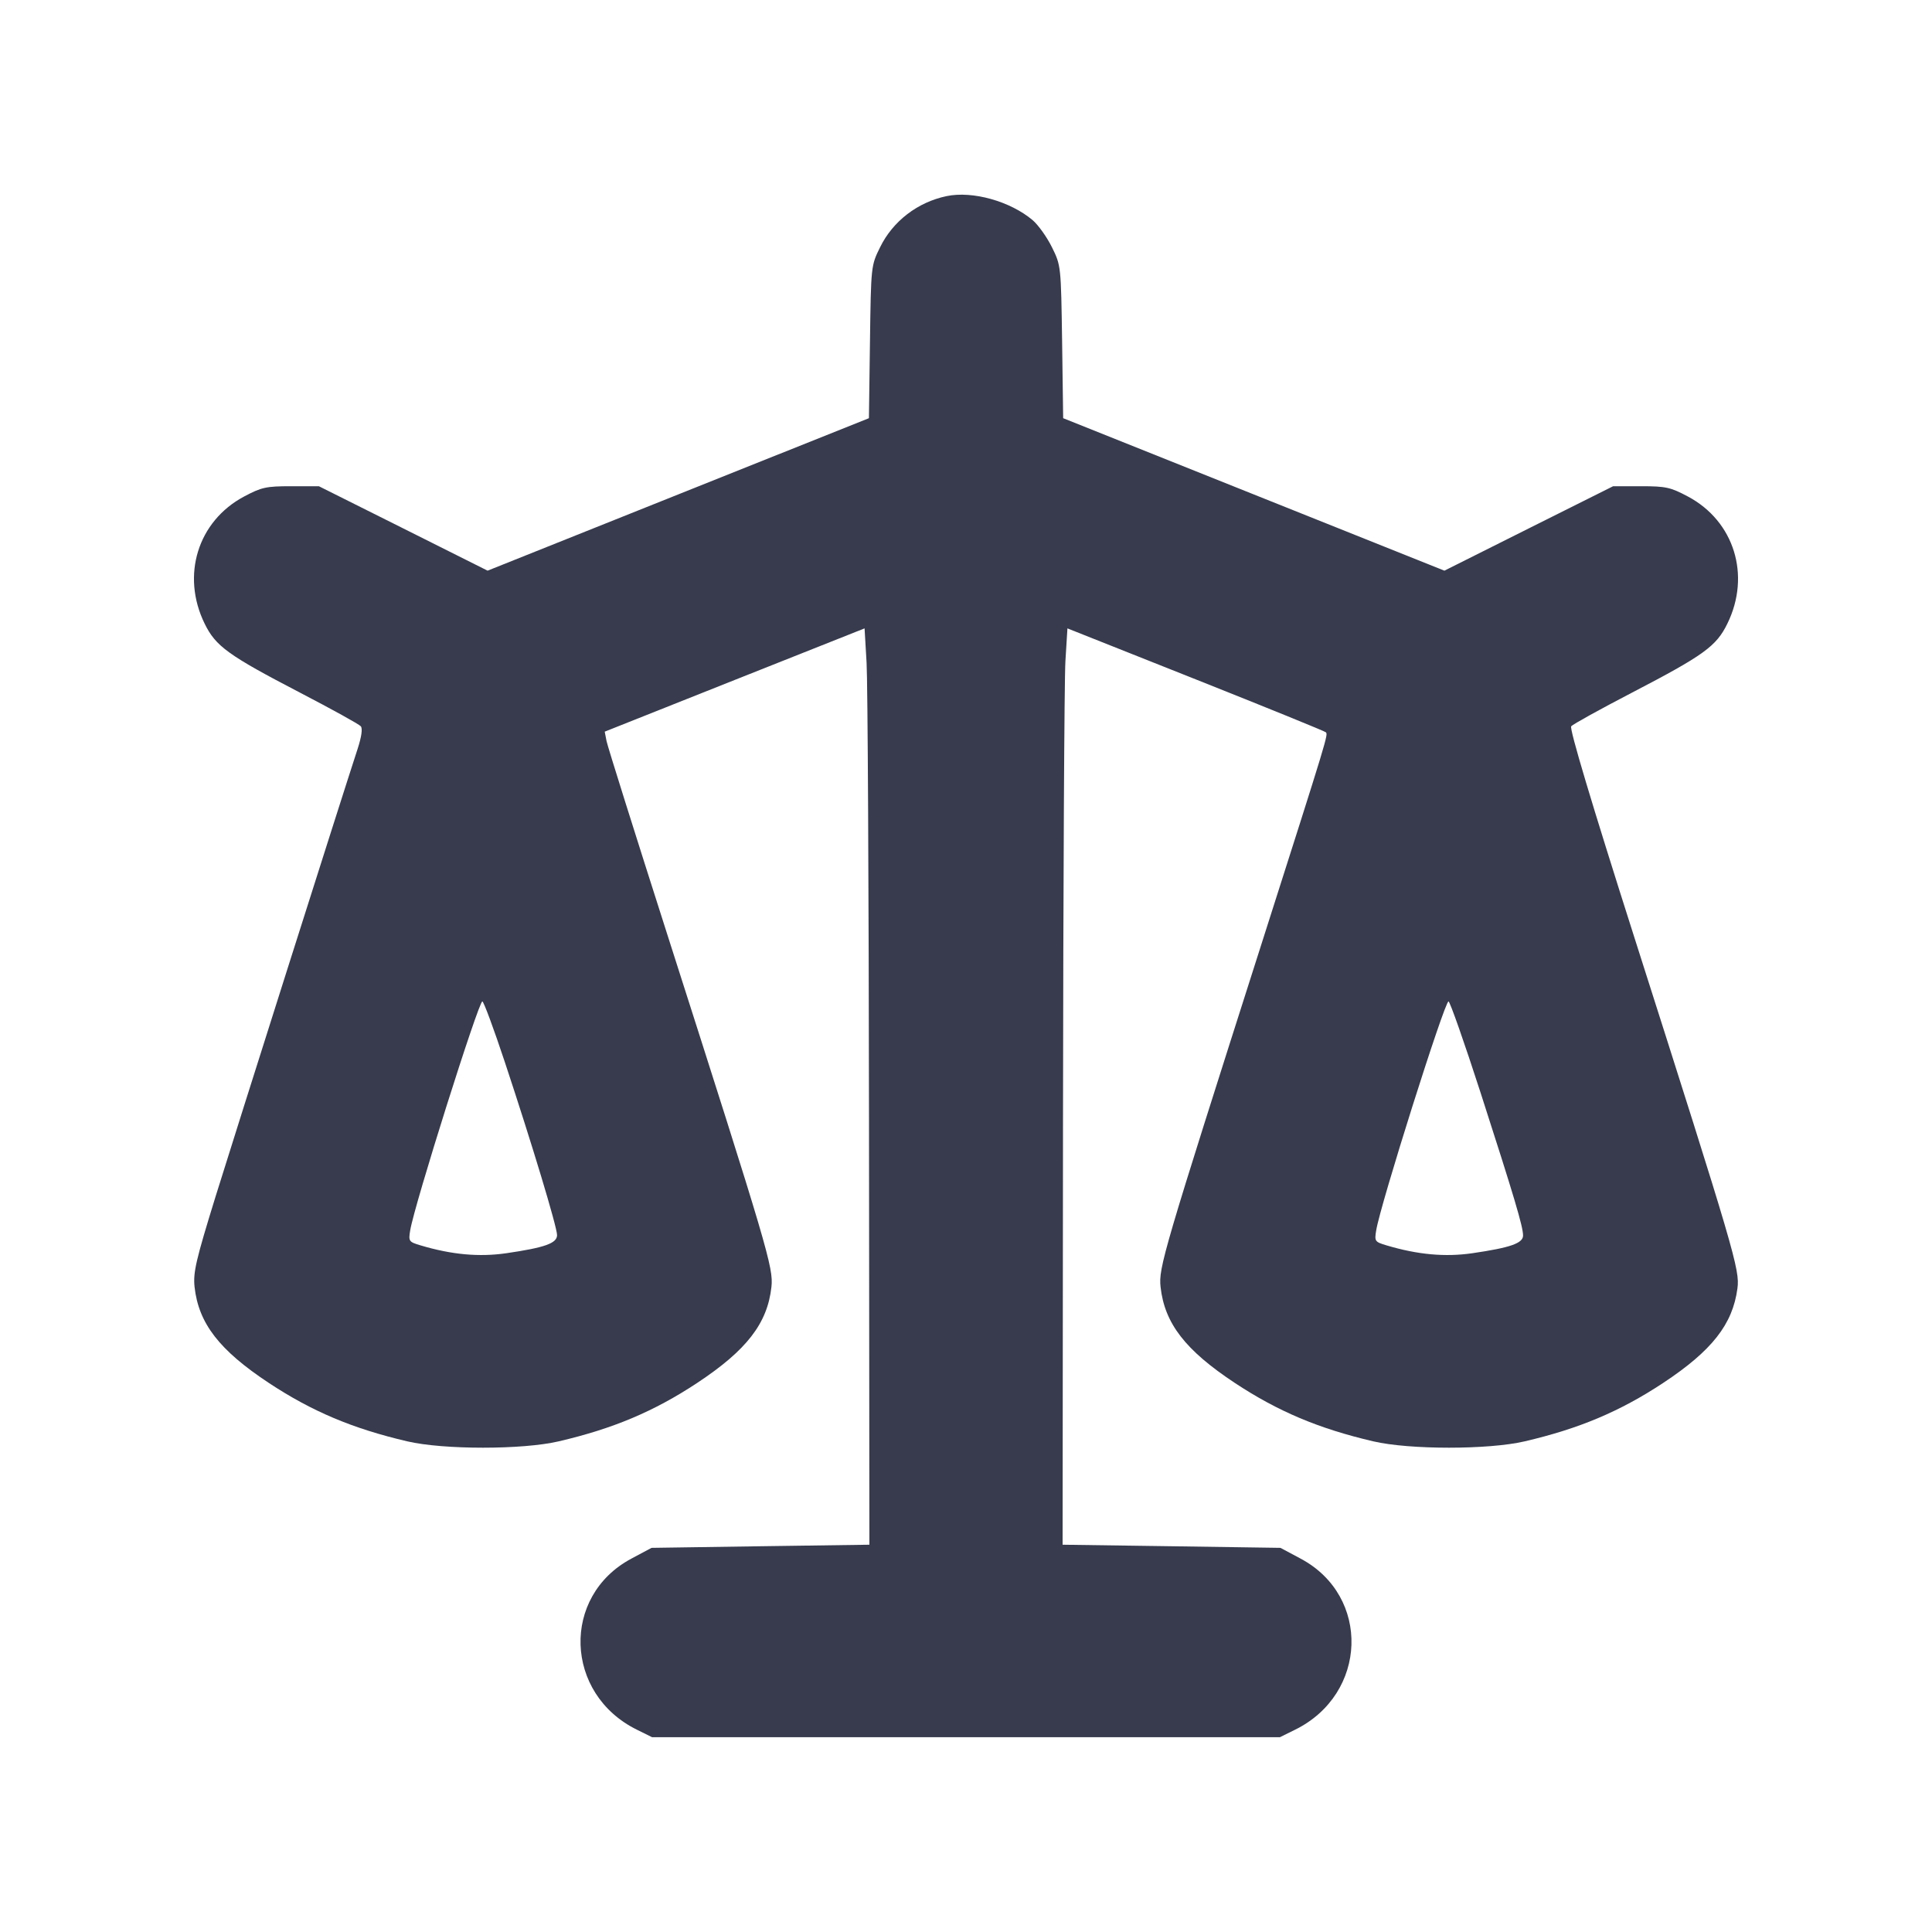
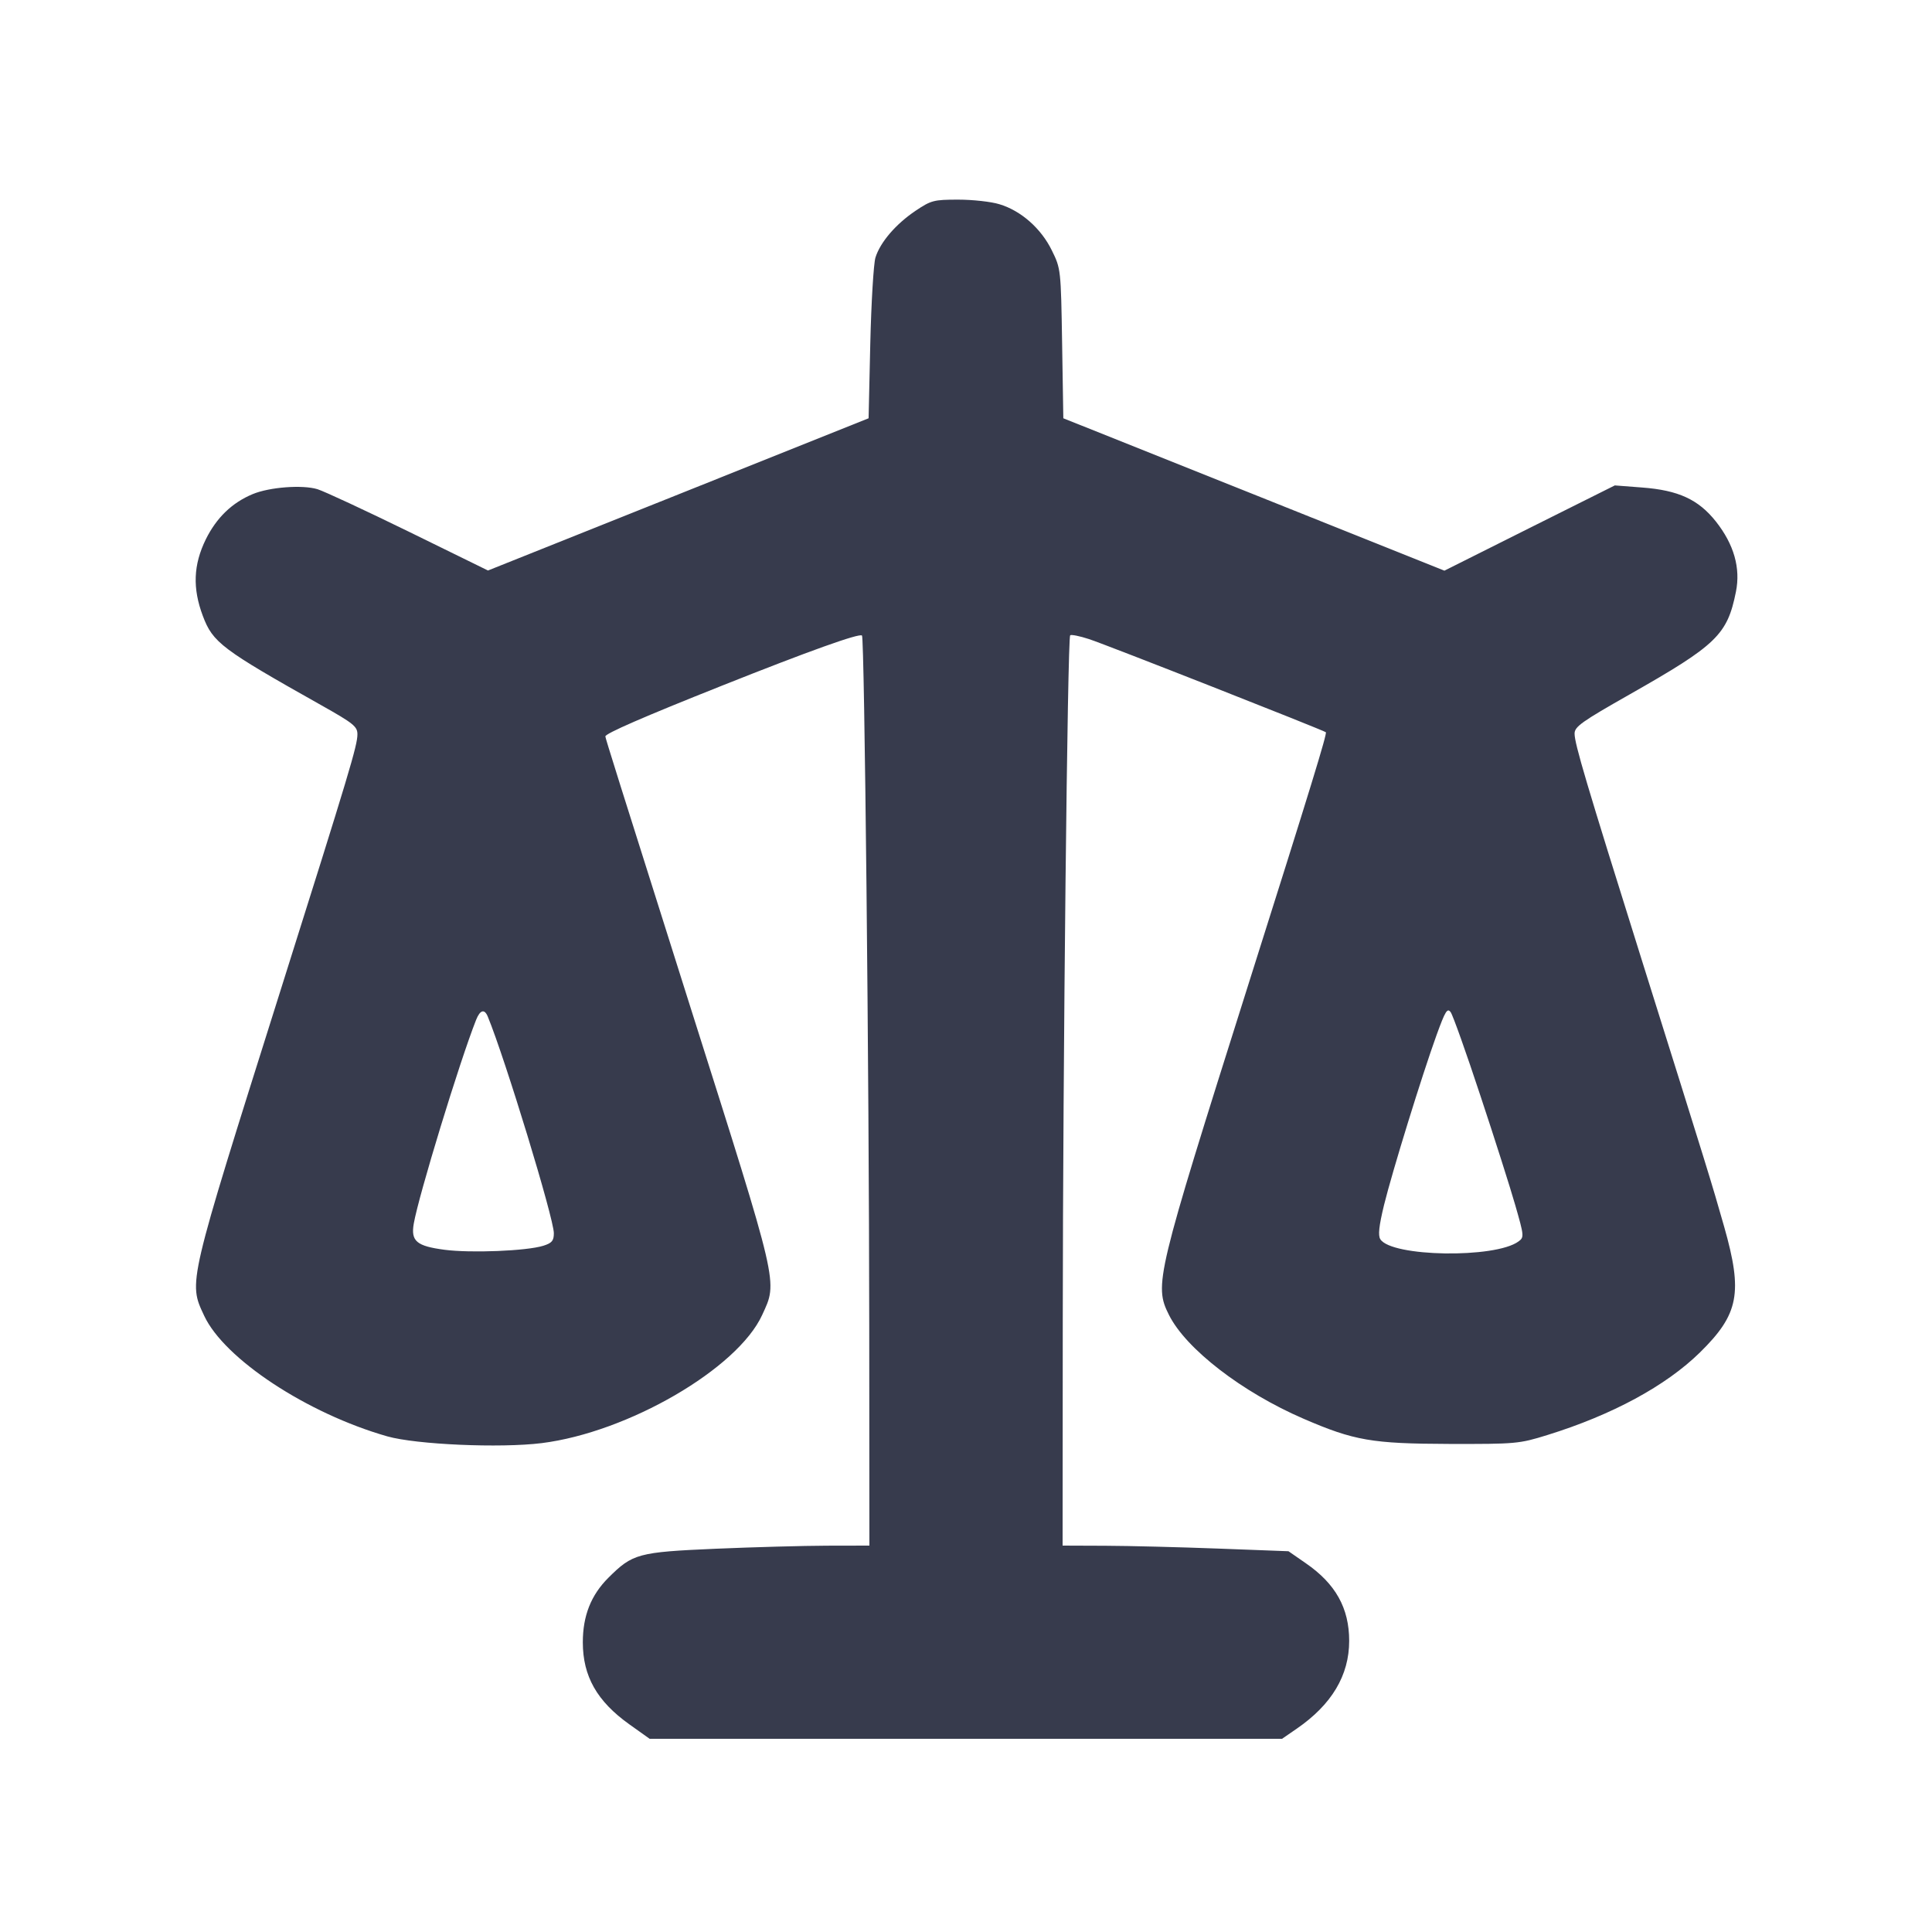
<svg xmlns="http://www.w3.org/2000/svg" width="24" height="24" viewBox="0 0 24 24" fill="none">
-   <path d="M11.760 2.436 C 11.399 2.511,11.091 2.748,10.933 3.071 C 10.820 3.300,10.820 3.302,10.807 4.247 L 10.794 5.195 8.425 6.142 L 6.057 7.089 5.009 6.564 L 3.961 6.040 3.616 6.040 C 3.305 6.040,3.248 6.053,3.032 6.168 C 2.457 6.474,2.248 7.147,2.542 7.747 C 2.679 8.028,2.834 8.140,3.732 8.607 C 4.124 8.811,4.461 8.997,4.482 9.022 C 4.506 9.051,4.491 9.153,4.442 9.304 C 4.234 9.940,2.930 14.052,2.679 14.860 C 2.432 15.659,2.398 15.807,2.417 15.987 C 2.467 16.440,2.725 16.773,3.339 17.179 C 3.875 17.533,4.382 17.747,5.060 17.905 C 5.509 18.010,6.491 18.010,6.940 17.905 C 7.618 17.747,8.125 17.533,8.661 17.179 C 9.275 16.773,9.533 16.440,9.583 15.987 C 9.609 15.749,9.541 15.520,8.297 11.632 C 7.891 10.363,7.548 9.272,7.535 9.207 L 7.512 9.089 9.126 8.447 L 10.740 7.806 10.765 8.233 C 10.779 8.468,10.792 11.029,10.795 13.924 L 10.800 19.189 9.447 19.208 L 8.094 19.228 7.843 19.362 C 6.970 19.827,7.010 21.043,7.912 21.487 L 8.100 21.580 12.000 21.580 L 15.900 21.580 16.088 21.487 C 16.990 21.043,17.030 19.827,16.157 19.362 L 15.906 19.228 14.553 19.208 L 13.200 19.189 13.205 13.904 C 13.208 10.998,13.221 8.437,13.235 8.213 L 13.260 7.806 14.853 8.439 C 15.729 8.787,16.456 9.083,16.469 9.096 C 16.500 9.127,16.506 9.109,15.679 11.700 C 14.447 15.560,14.391 15.750,14.417 15.987 C 14.467 16.440,14.725 16.773,15.339 17.179 C 15.875 17.533,16.382 17.747,17.060 17.905 C 17.509 18.010,18.491 18.010,18.940 17.905 C 19.618 17.747,20.125 17.533,20.661 17.179 C 21.266 16.779,21.524 16.451,21.583 16.005 C 21.614 15.774,21.551 15.560,20.302 11.643 C 19.769 9.971,19.494 9.051,19.518 9.022 C 19.539 8.997,19.876 8.811,20.268 8.607 C 21.166 8.140,21.321 8.028,21.458 7.747 C 21.752 7.147,21.543 6.474,20.968 6.168 C 20.752 6.053,20.695 6.040,20.384 6.040 L 20.039 6.040 18.991 6.564 L 17.943 7.089 15.575 6.142 L 13.207 5.195 13.194 4.248 C 13.180 3.303,13.180 3.299,13.068 3.072 C 13.006 2.946,12.898 2.795,12.828 2.735 C 12.550 2.500,12.082 2.369,11.760 2.436 M6.270 13.190 C 6.609 14.212,6.920 15.242,6.920 15.343 C 6.920 15.444,6.769 15.498,6.290 15.568 C 5.951 15.617,5.612 15.586,5.226 15.471 C 5.078 15.427,5.073 15.420,5.096 15.282 C 5.147 14.970,5.945 12.440,5.992 12.440 C 6.008 12.440,6.133 12.777,6.270 13.190 M18.391 13.570 C 18.810 14.869,18.920 15.237,18.920 15.348 C 18.920 15.444,18.762 15.499,18.290 15.568 C 17.951 15.617,17.612 15.586,17.226 15.471 C 17.078 15.427,17.073 15.420,17.096 15.282 C 17.148 14.962,17.945 12.440,17.994 12.440 C 18.011 12.440,18.190 12.948,18.391 13.570 " fill="#373B4D" stroke="none" fill-rule="evenodd" />
+   <path d="M11.374 2.618 C 11.127 2.784,10.934 3.010,10.875 3.200 C 10.852 3.277,10.823 3.758,10.811 4.268 L 10.790 5.196 8.426 6.142 L 6.062 7.087 5.081 6.606 C 4.541 6.342,4.030 6.104,3.944 6.077 C 3.756 6.020,3.348 6.051,3.139 6.138 C 2.882 6.245,2.690 6.431,2.557 6.699 C 2.402 7.015,2.390 7.307,2.520 7.652 C 2.644 7.982,2.754 8.065,3.990 8.760 C 4.390 8.985,4.440 9.025,4.440 9.121 C 4.440 9.261,4.345 9.577,3.477 12.328 C 2.326 15.978,2.339 15.921,2.536 16.344 C 2.786 16.881,3.816 17.559,4.811 17.843 C 5.172 17.945,6.211 17.991,6.729 17.927 C 7.801 17.793,9.162 17.003,9.468 16.335 C 9.662 15.911,9.686 16.013,8.573 12.500 C 7.674 9.658,7.520 9.169,7.520 9.148 C 7.520 9.112,7.990 8.907,8.965 8.519 C 10.050 8.087,10.676 7.863,10.708 7.895 C 10.739 7.925,10.796 13.348,10.798 16.470 L 10.800 19.200 10.270 19.201 C 9.979 19.202,9.358 19.219,8.890 19.239 C 7.927 19.281,7.859 19.299,7.557 19.600 C 7.342 19.815,7.240 20.071,7.240 20.401 C 7.240 20.823,7.416 21.133,7.816 21.419 L 8.070 21.600 11.998 21.600 L 15.926 21.600 16.109 21.474 C 16.543 21.175,16.760 20.812,16.760 20.384 C 16.760 19.976,16.591 19.674,16.221 19.419 L 16.006 19.270 15.133 19.237 C 14.653 19.219,14.022 19.203,13.730 19.202 L 13.200 19.200 13.202 16.410 C 13.204 13.195,13.261 7.925,13.294 7.892 C 13.307 7.880,13.412 7.901,13.528 7.939 C 13.739 8.007,16.446 9.073,16.470 9.096 C 16.487 9.114,16.289 9.761,15.498 12.260 C 14.359 15.864,14.335 15.962,14.521 16.334 C 14.732 16.756,15.429 17.294,16.193 17.624 C 16.822 17.896,17.043 17.934,18.000 17.937 C 18.832 17.939,18.872 17.935,19.220 17.827 C 20.027 17.577,20.694 17.216,21.118 16.800 C 21.601 16.325,21.652 16.061,21.418 15.238 C 21.264 14.696,21.220 14.554,20.394 11.923 C 19.703 9.720,19.560 9.239,19.560 9.113 C 19.560 9.027,19.647 8.965,20.250 8.623 C 21.326 8.012,21.457 7.885,21.564 7.353 C 21.624 7.057,21.540 6.763,21.316 6.479 C 21.099 6.205,20.850 6.090,20.398 6.056 L 20.060 6.030 19.001 6.559 L 17.943 7.089 15.576 6.142 L 13.209 5.196 13.194 4.267 C 13.179 3.346,13.178 3.337,13.066 3.110 C 12.933 2.838,12.683 2.617,12.415 2.537 C 12.312 2.505,12.081 2.480,11.903 2.480 C 11.600 2.480,11.566 2.489,11.374 2.618 M18.390 13.611 C 18.567 14.144,18.762 14.757,18.824 14.974 C 18.933 15.354,18.935 15.370,18.863 15.422 C 18.573 15.635,17.284 15.614,17.147 15.394 C 17.117 15.346,17.130 15.229,17.193 14.969 C 17.297 14.548,17.663 13.363,17.845 12.859 C 17.954 12.559,17.979 12.517,18.021 12.574 C 18.048 12.611,18.214 13.077,18.390 13.611 M6.060 12.630 C 6.277 13.158,6.880 15.136,6.880 15.319 C 6.880 15.413,6.857 15.441,6.750 15.475 C 6.543 15.540,5.848 15.568,5.521 15.525 C 5.174 15.479,5.102 15.418,5.140 15.200 C 5.201 14.850,5.709 13.188,5.914 12.670 C 5.964 12.544,6.019 12.529,6.060 12.630 " fill="#373B4D" stroke="none" fill-rule="evenodd" />
</svg>
